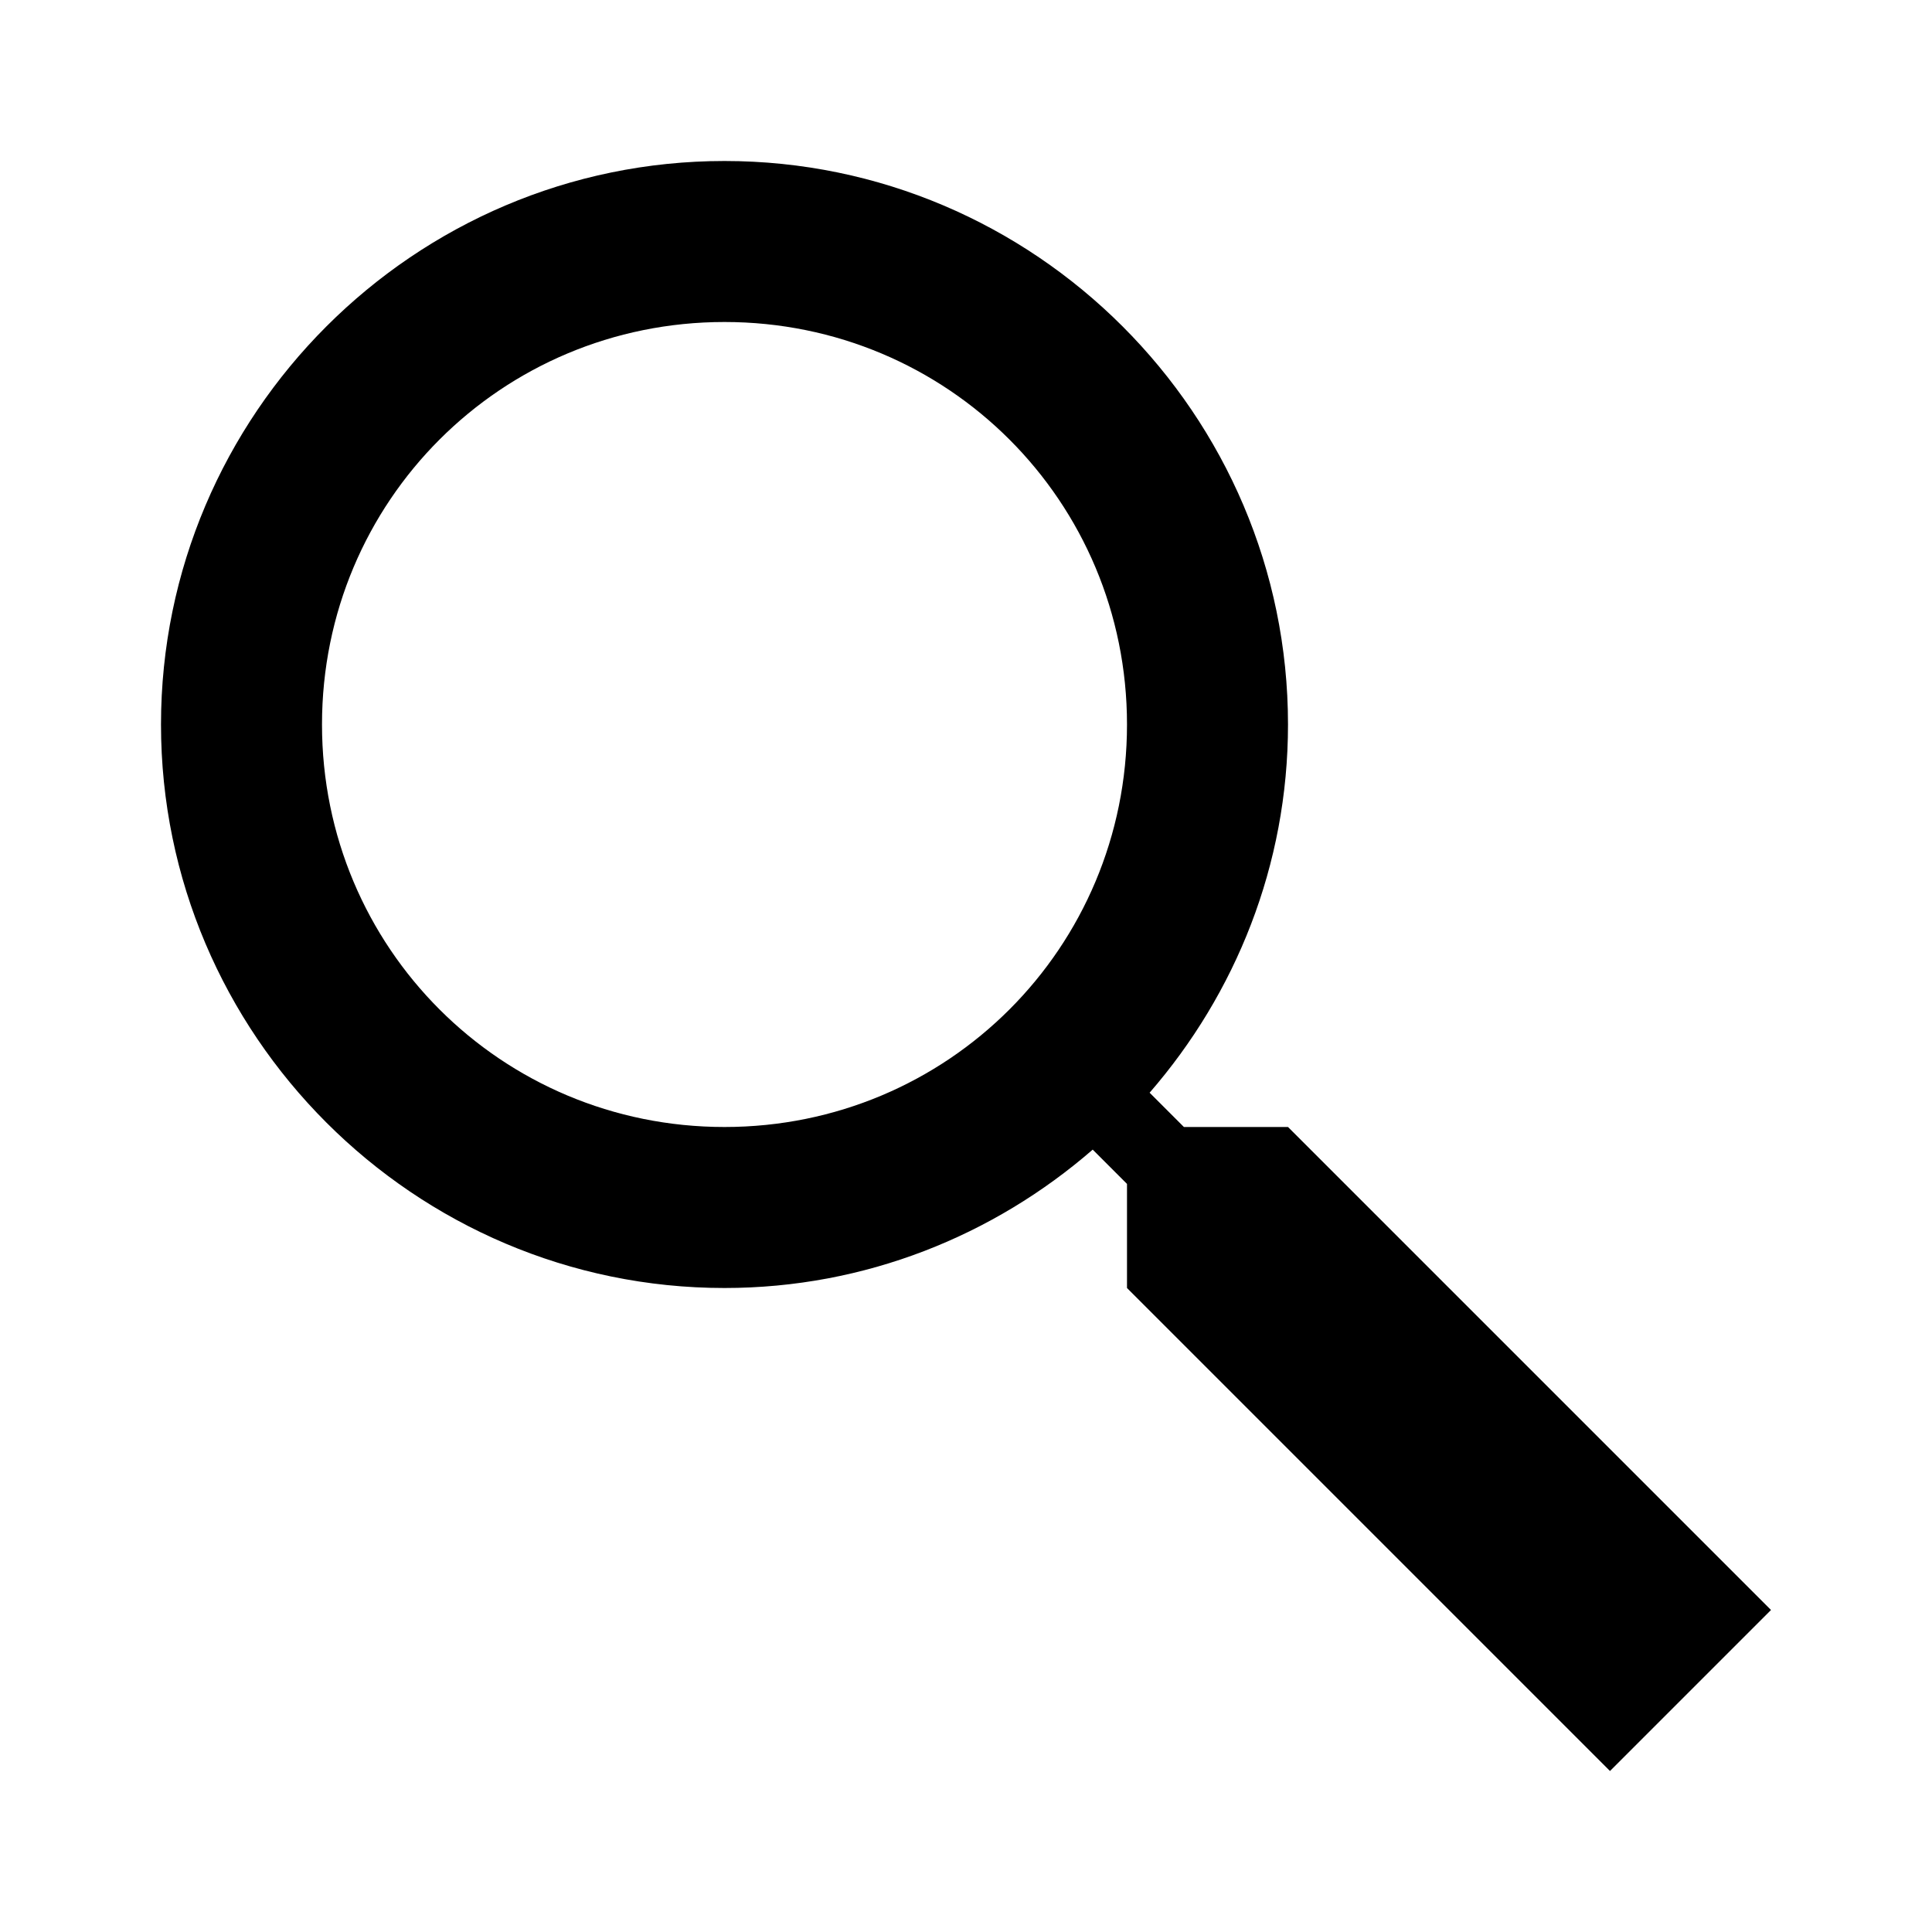
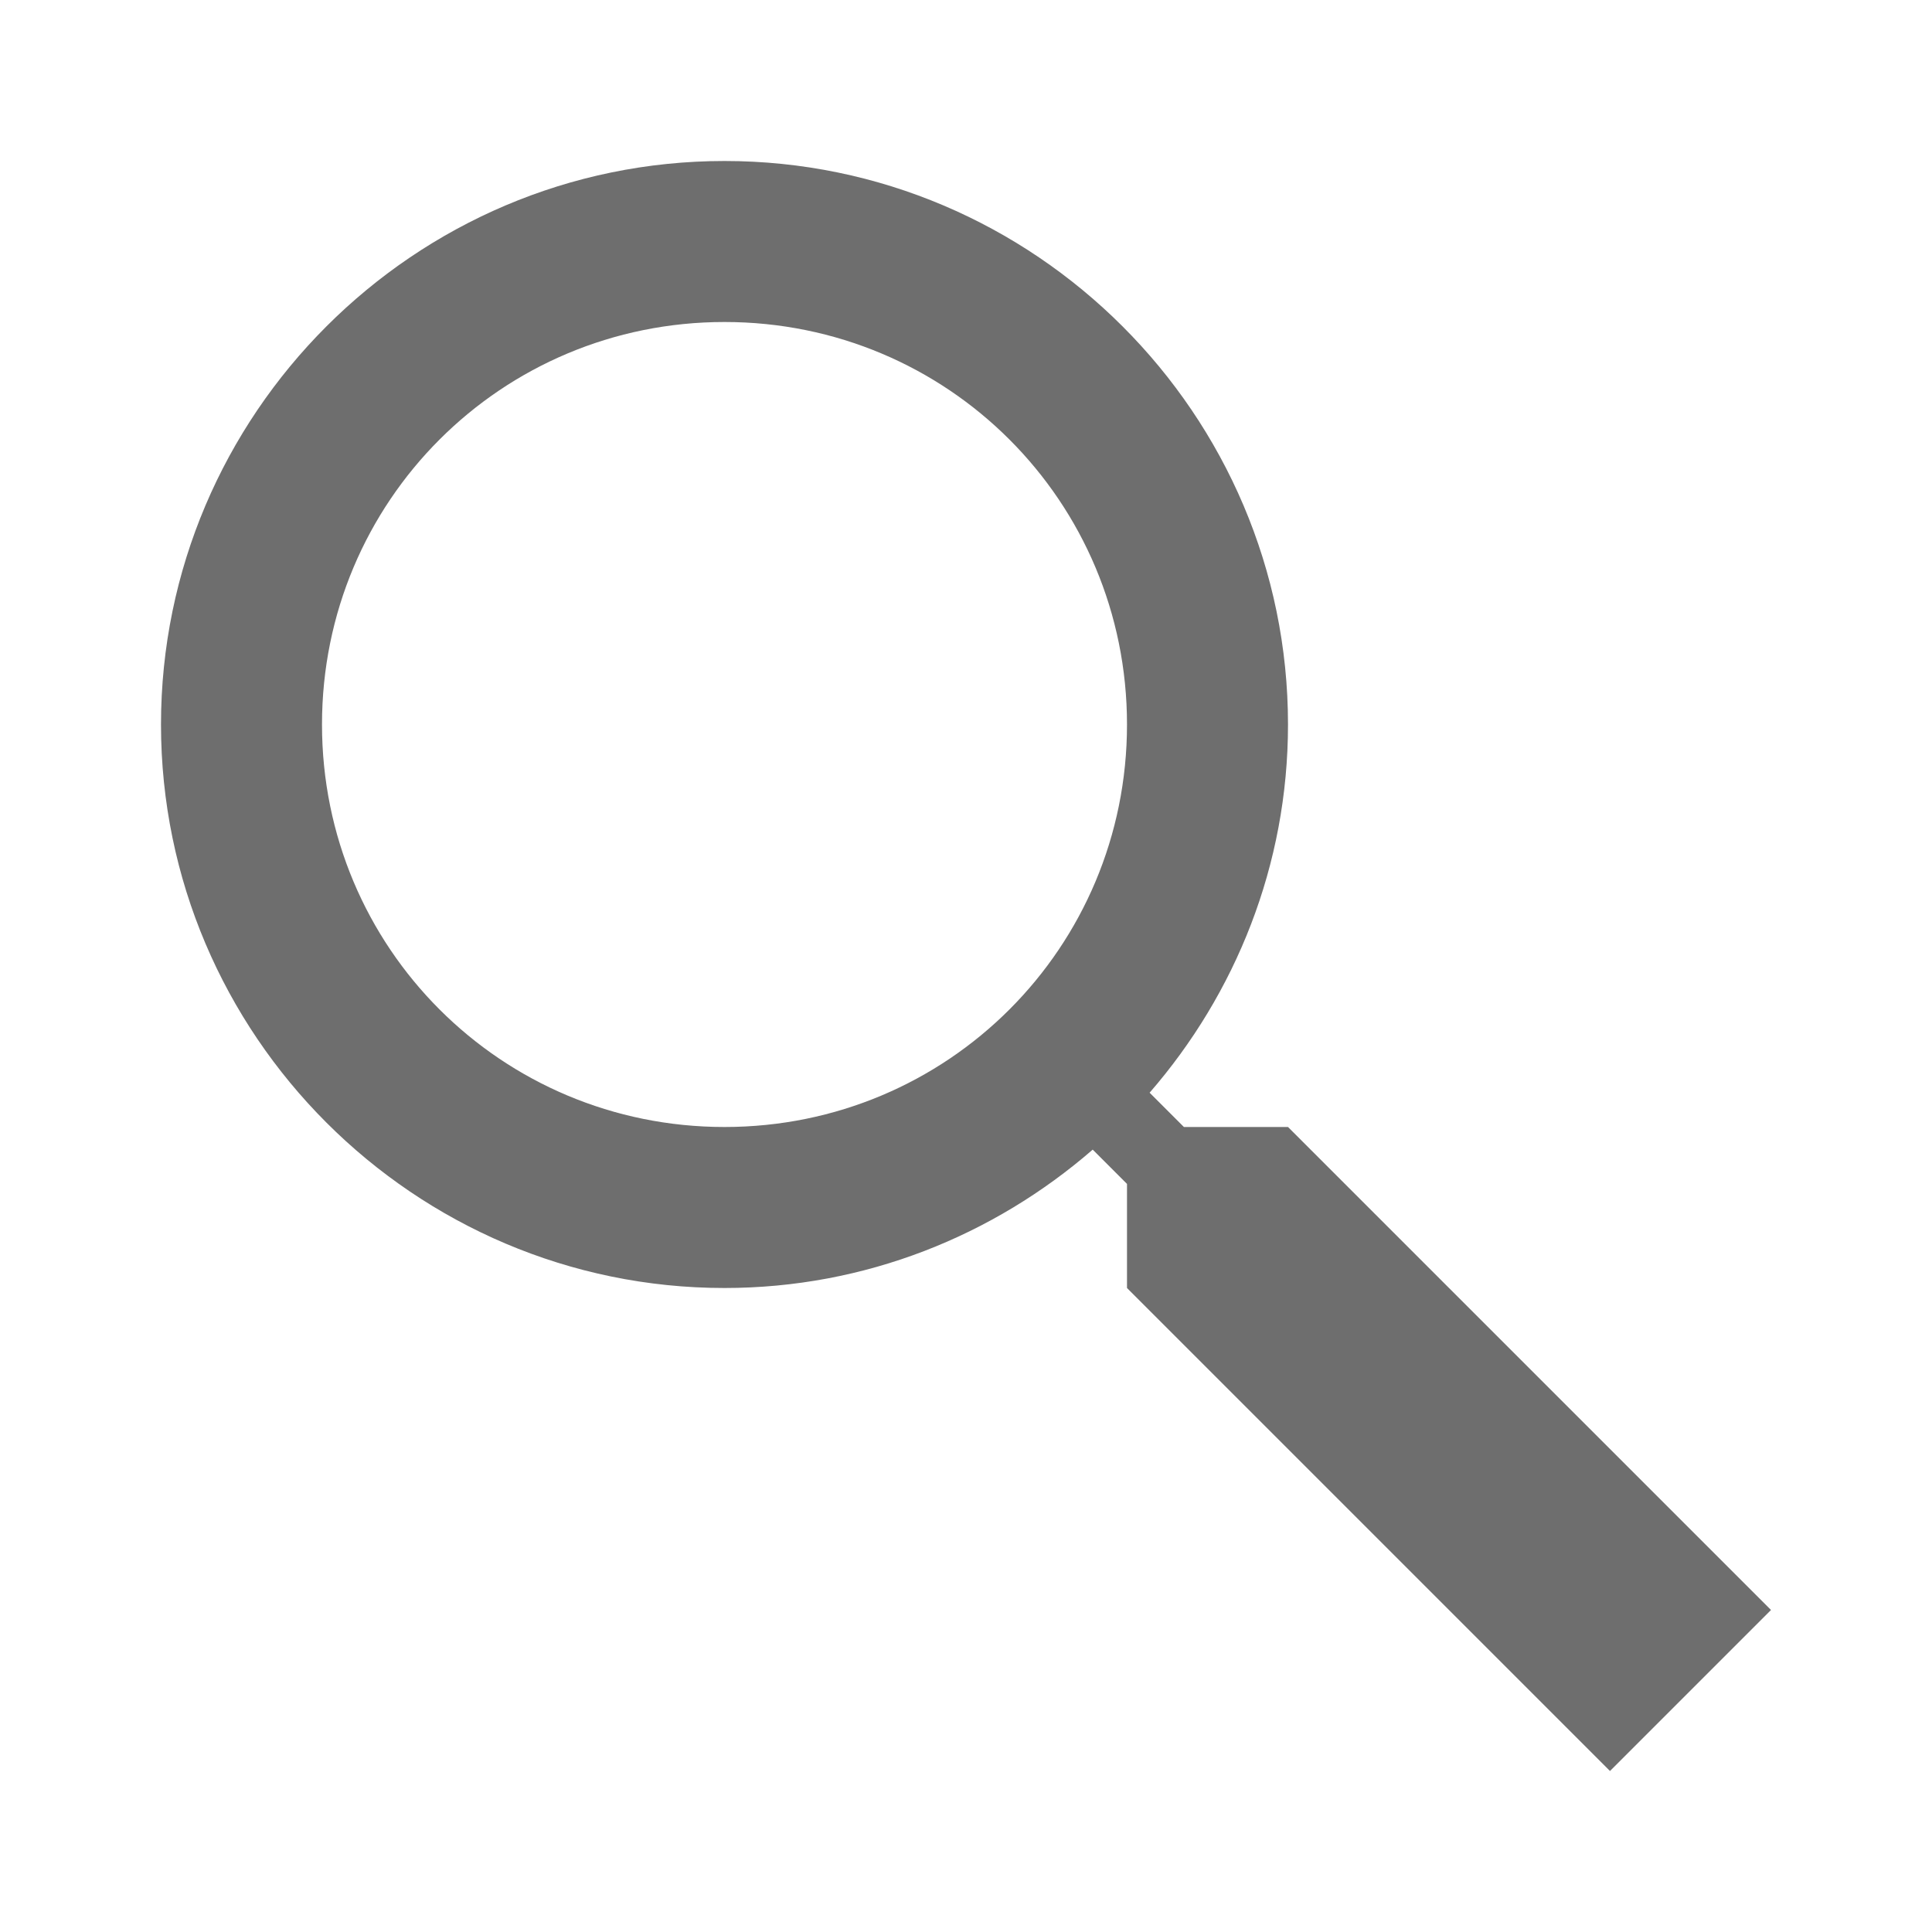
<svg xmlns="http://www.w3.org/2000/svg" width="24" height="24" viewBox="0 0 24 24" fill="none">
-   <path d="M9 2C5.146 2 2 5.146 2 9C2 12.854 5.146 16 9 16C10.748 16 12.345 15.348 13.574 14.281L14 14.707V16L20 22L22 20L16 14H14.707L14.281 13.574C15.348 12.345 16 10.748 16 9C16 5.146 12.854 2 9 2ZM9 4C11.773 4 14 6.227 14 9C14 11.773 11.773 14 9 14C6.227 14 4 11.773 4 9C4 6.227 6.227 4 9 4Z" fill="black" />
+   <path d="M9 2C5.146 2 2 5.146 2 9C2 12.854 5.146 16 9 16C10.748 16 12.345 15.348 13.574 14.281L14 14.707V16L20 22L22 20L16 14H14.707L14.281 13.574C15.348 12.345 16 10.748 16 9C16 5.146 12.854 2 9 2ZM9 4C11.773 4 14 6.227 14 9C14 11.773 11.773 14 9 14C6.227 14 4 11.773 4 9C4 6.227 6.227 4 9 4Z" fill="#6e6e6e" />
</svg>
